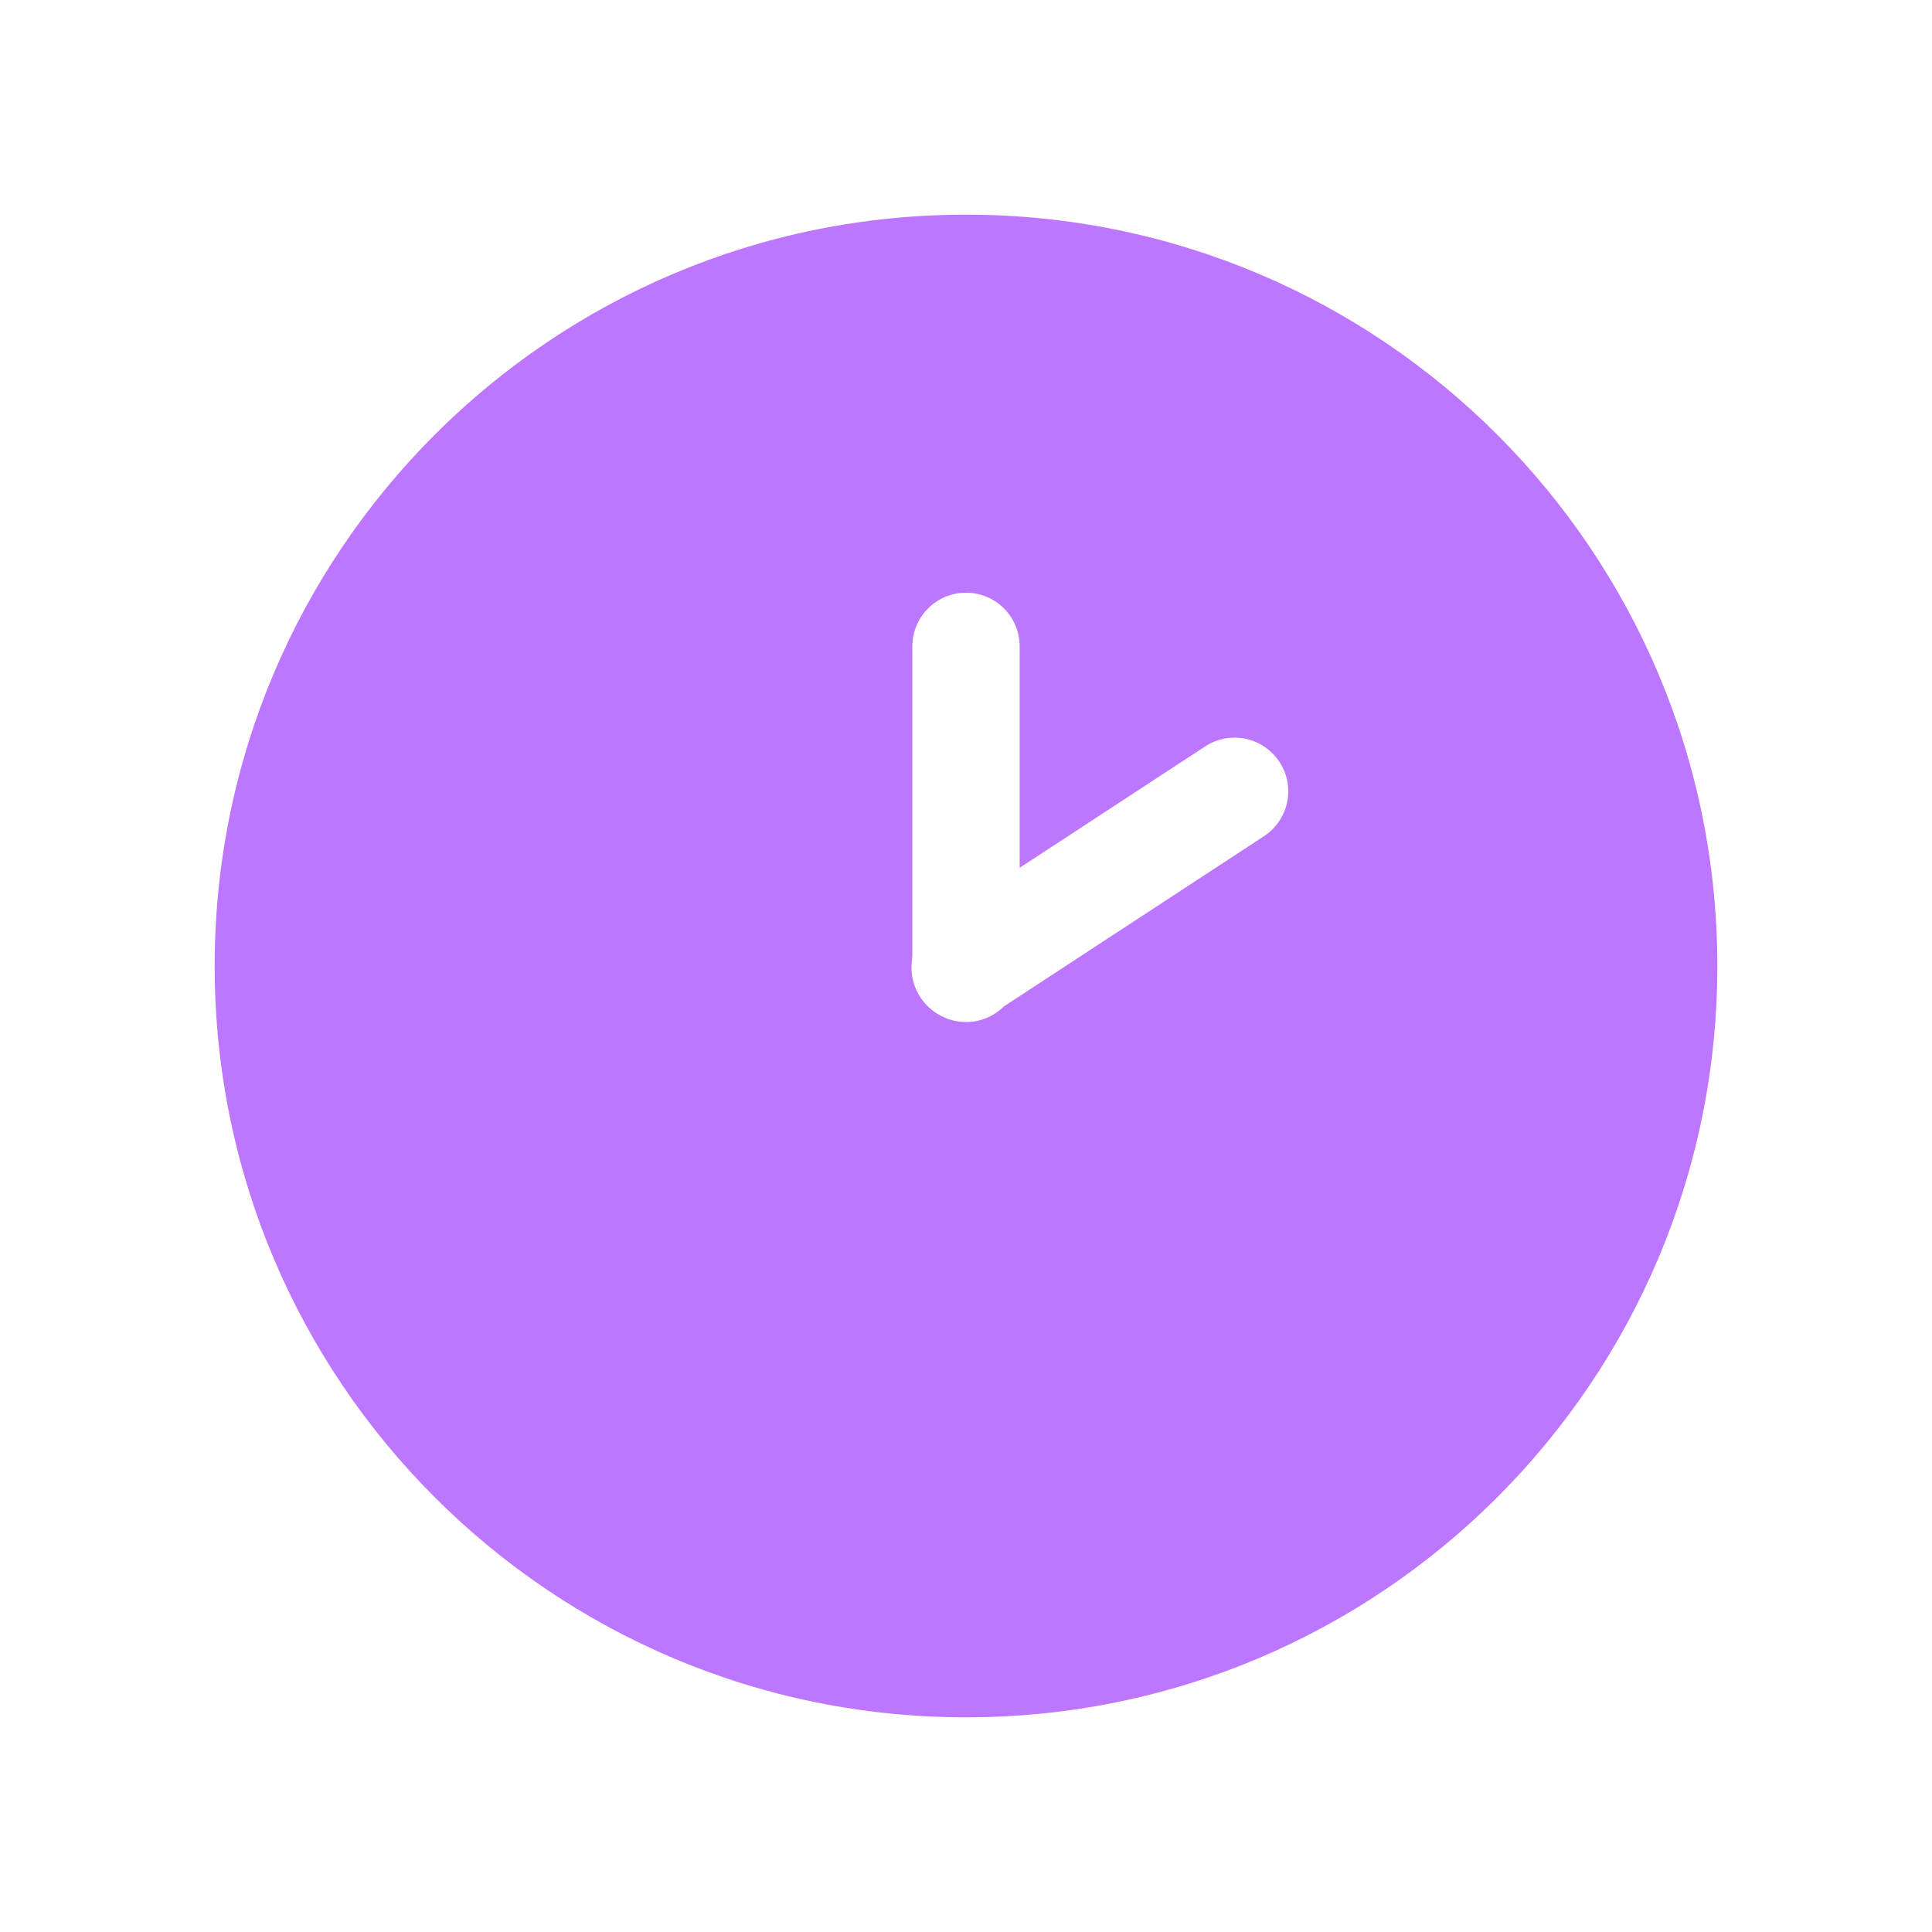
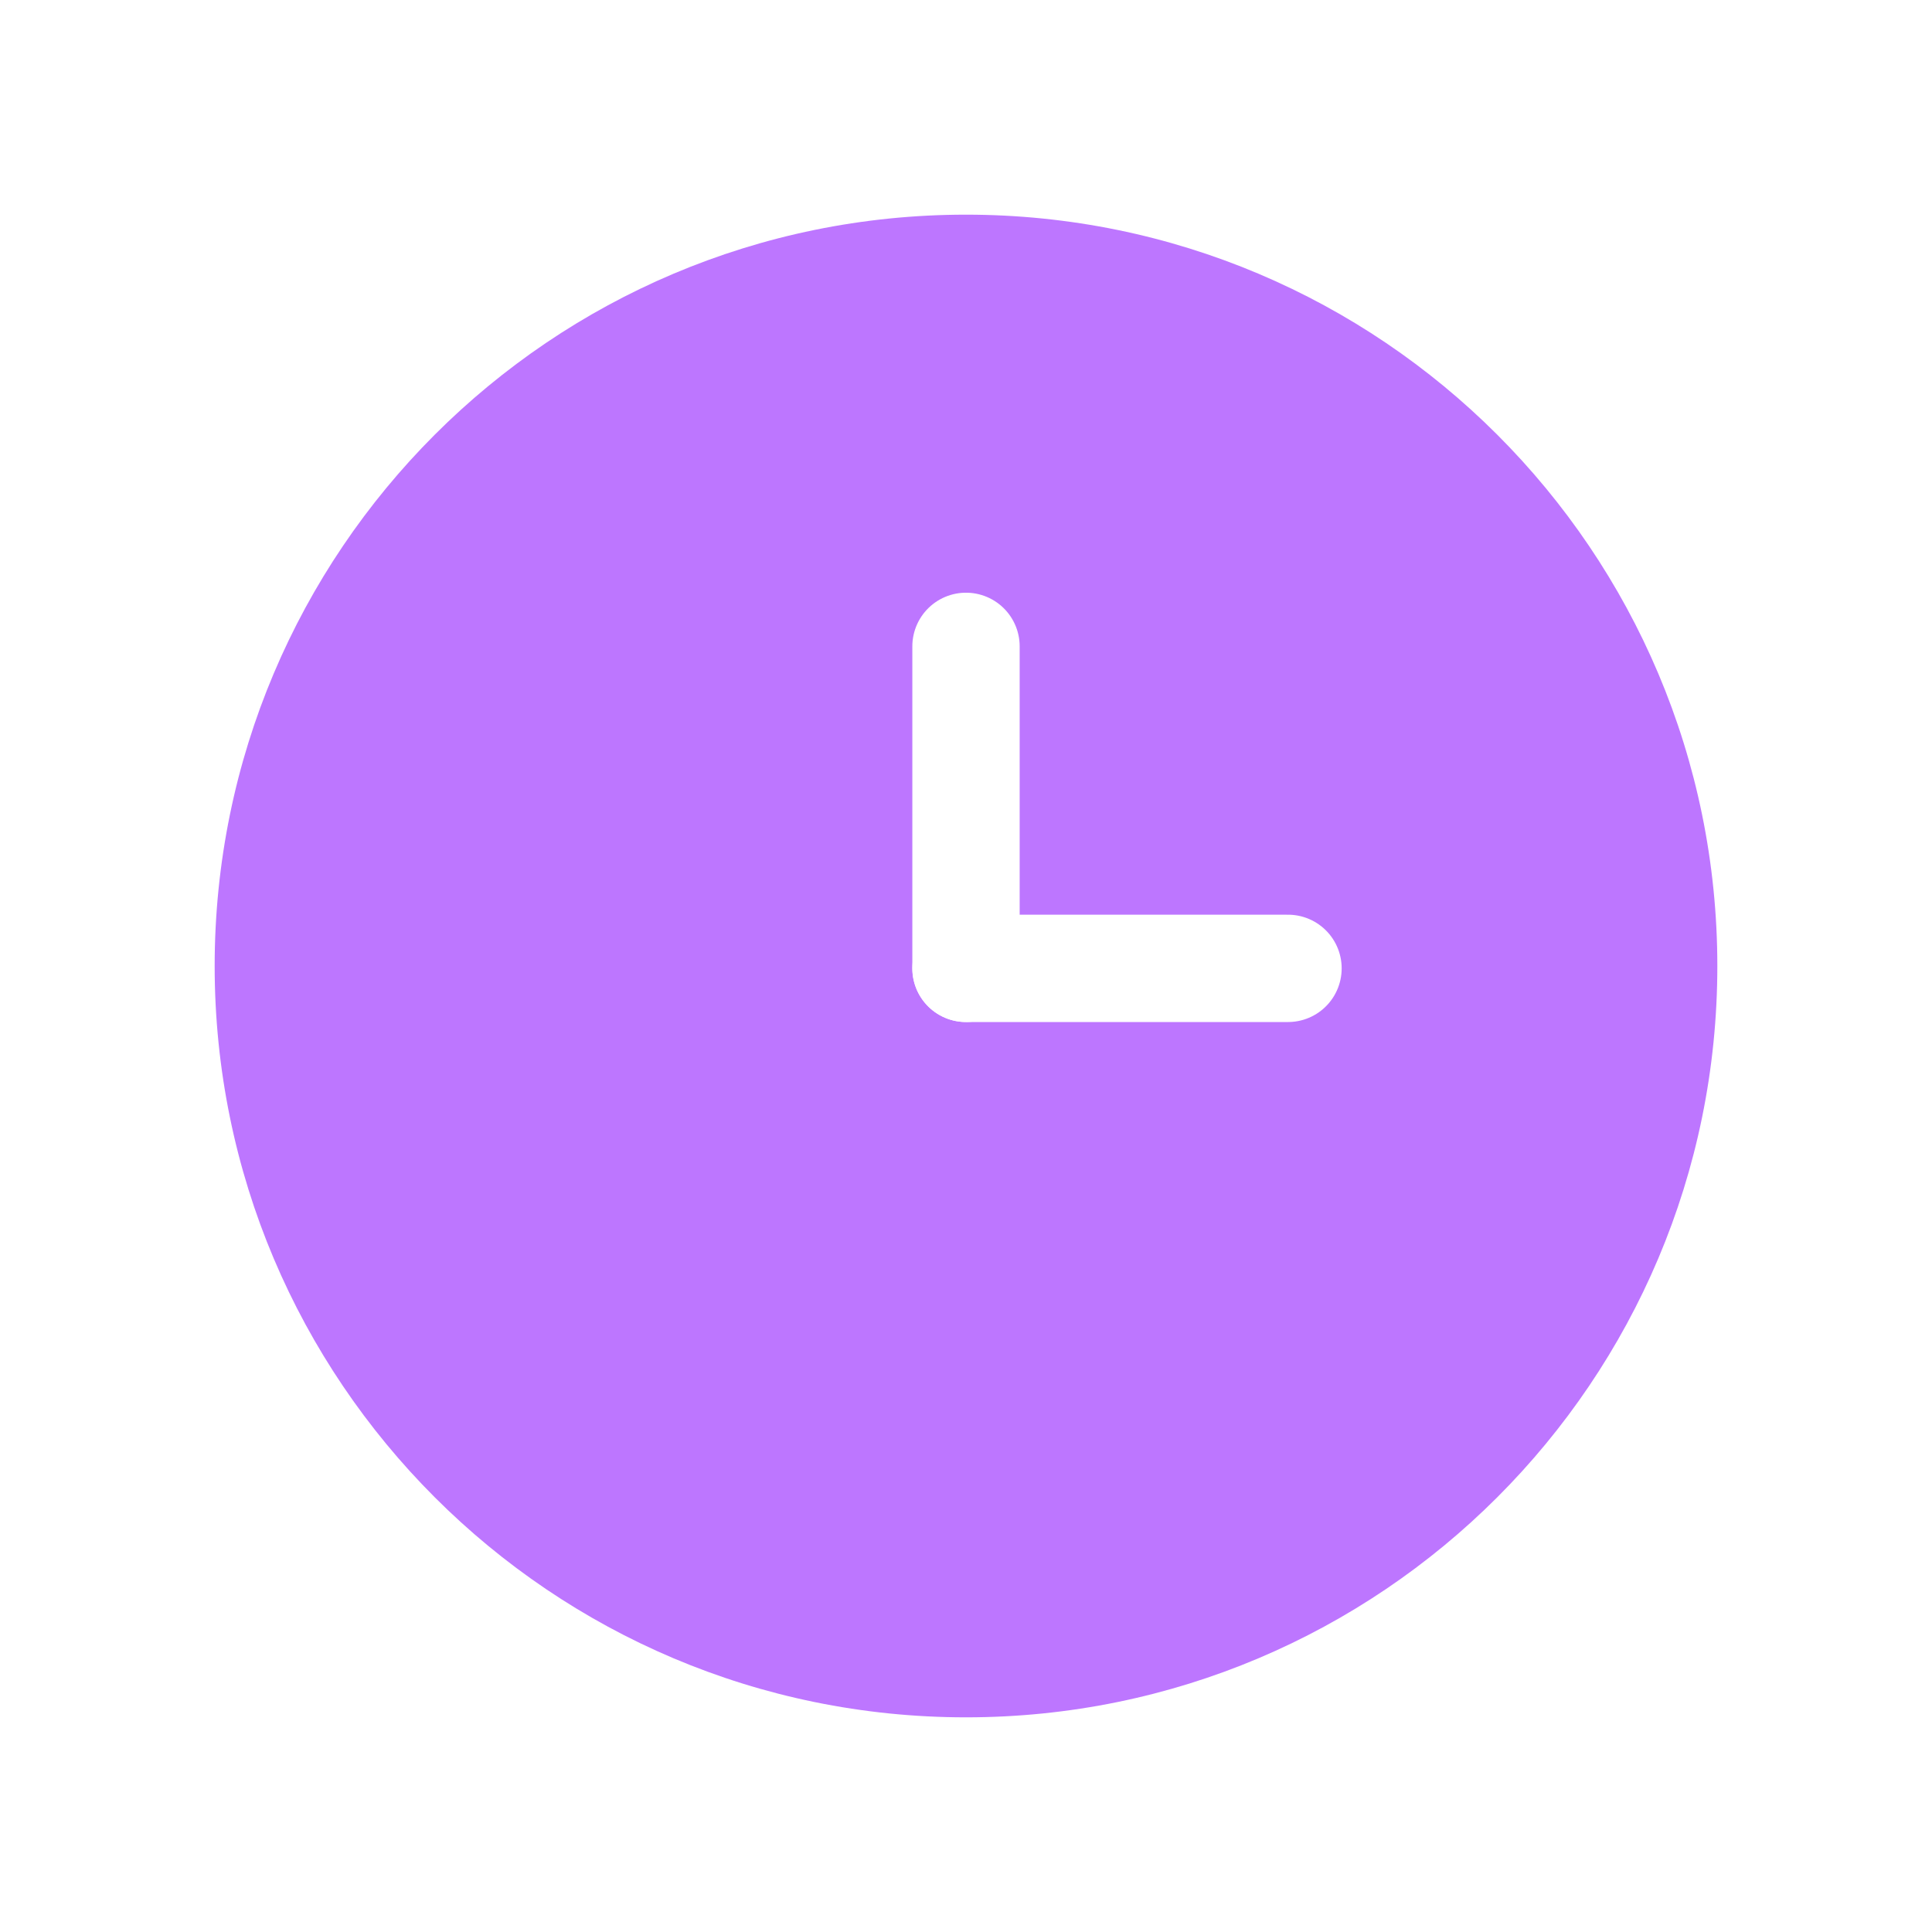
<svg xmlns="http://www.w3.org/2000/svg" viewBox="0 0 36 36" width="36" height="36" preserveAspectRatio="xMidYMid meet" style="width: 100%; height: 100%; transform: translate3d(0px, 0px, 0px);">
  <defs>
    <clipPath id="__lottie_element_2">
      <rect width="36" height="36" x="0" y="0" />
    </clipPath>
  </defs>
  <g clip-path="url(#__lottie_element_2)">
    <g transform="matrix(1,0,0,1,3.75,3.75)" opacity="1" style="display: block;">
      <g opacity="1" transform="matrix(1,0,0,1,14.25,14.25)">
        <path fill="rgb(189,118,255)" fill-opacity="1" d=" M14,0 C14,7.732 7.732,14 0,14 C-7.732,14 -14,7.732 -14,0 C-14,-7.732 -7.732,-14 0,-14 C7.732,-14 14,-7.732 14,0z" />
      </g>
      <g opacity="1" transform="matrix(1,0,0,1,0,0)">
        <path stroke-linecap="round" stroke-linejoin="round" fill-opacity="0" stroke="rgb(255,255,255)" stroke-opacity="1" stroke-width="2" d=" M14.25,8.294 C14.25,8.294 14.25,14.294 14.25,14.294" />
      </g>
-       <g opacity="1" transform="matrix(0.8367515,-0.5475828,0.5475828,0.8367515,-5.51687,10.12282)">
+       <g opacity="1" transform="matrix(1,0,0,1,0,0)">
        <path stroke-linecap="round" stroke-linejoin="round" fill-opacity="0" stroke="rgb(255,255,255)" stroke-opacity="1" stroke-width="2" d=" M20.25,14.294 C20.25,14.294 14.25,14.294 14.25,14.294" />
      </g>
    </g>
  </g>
</svg>
